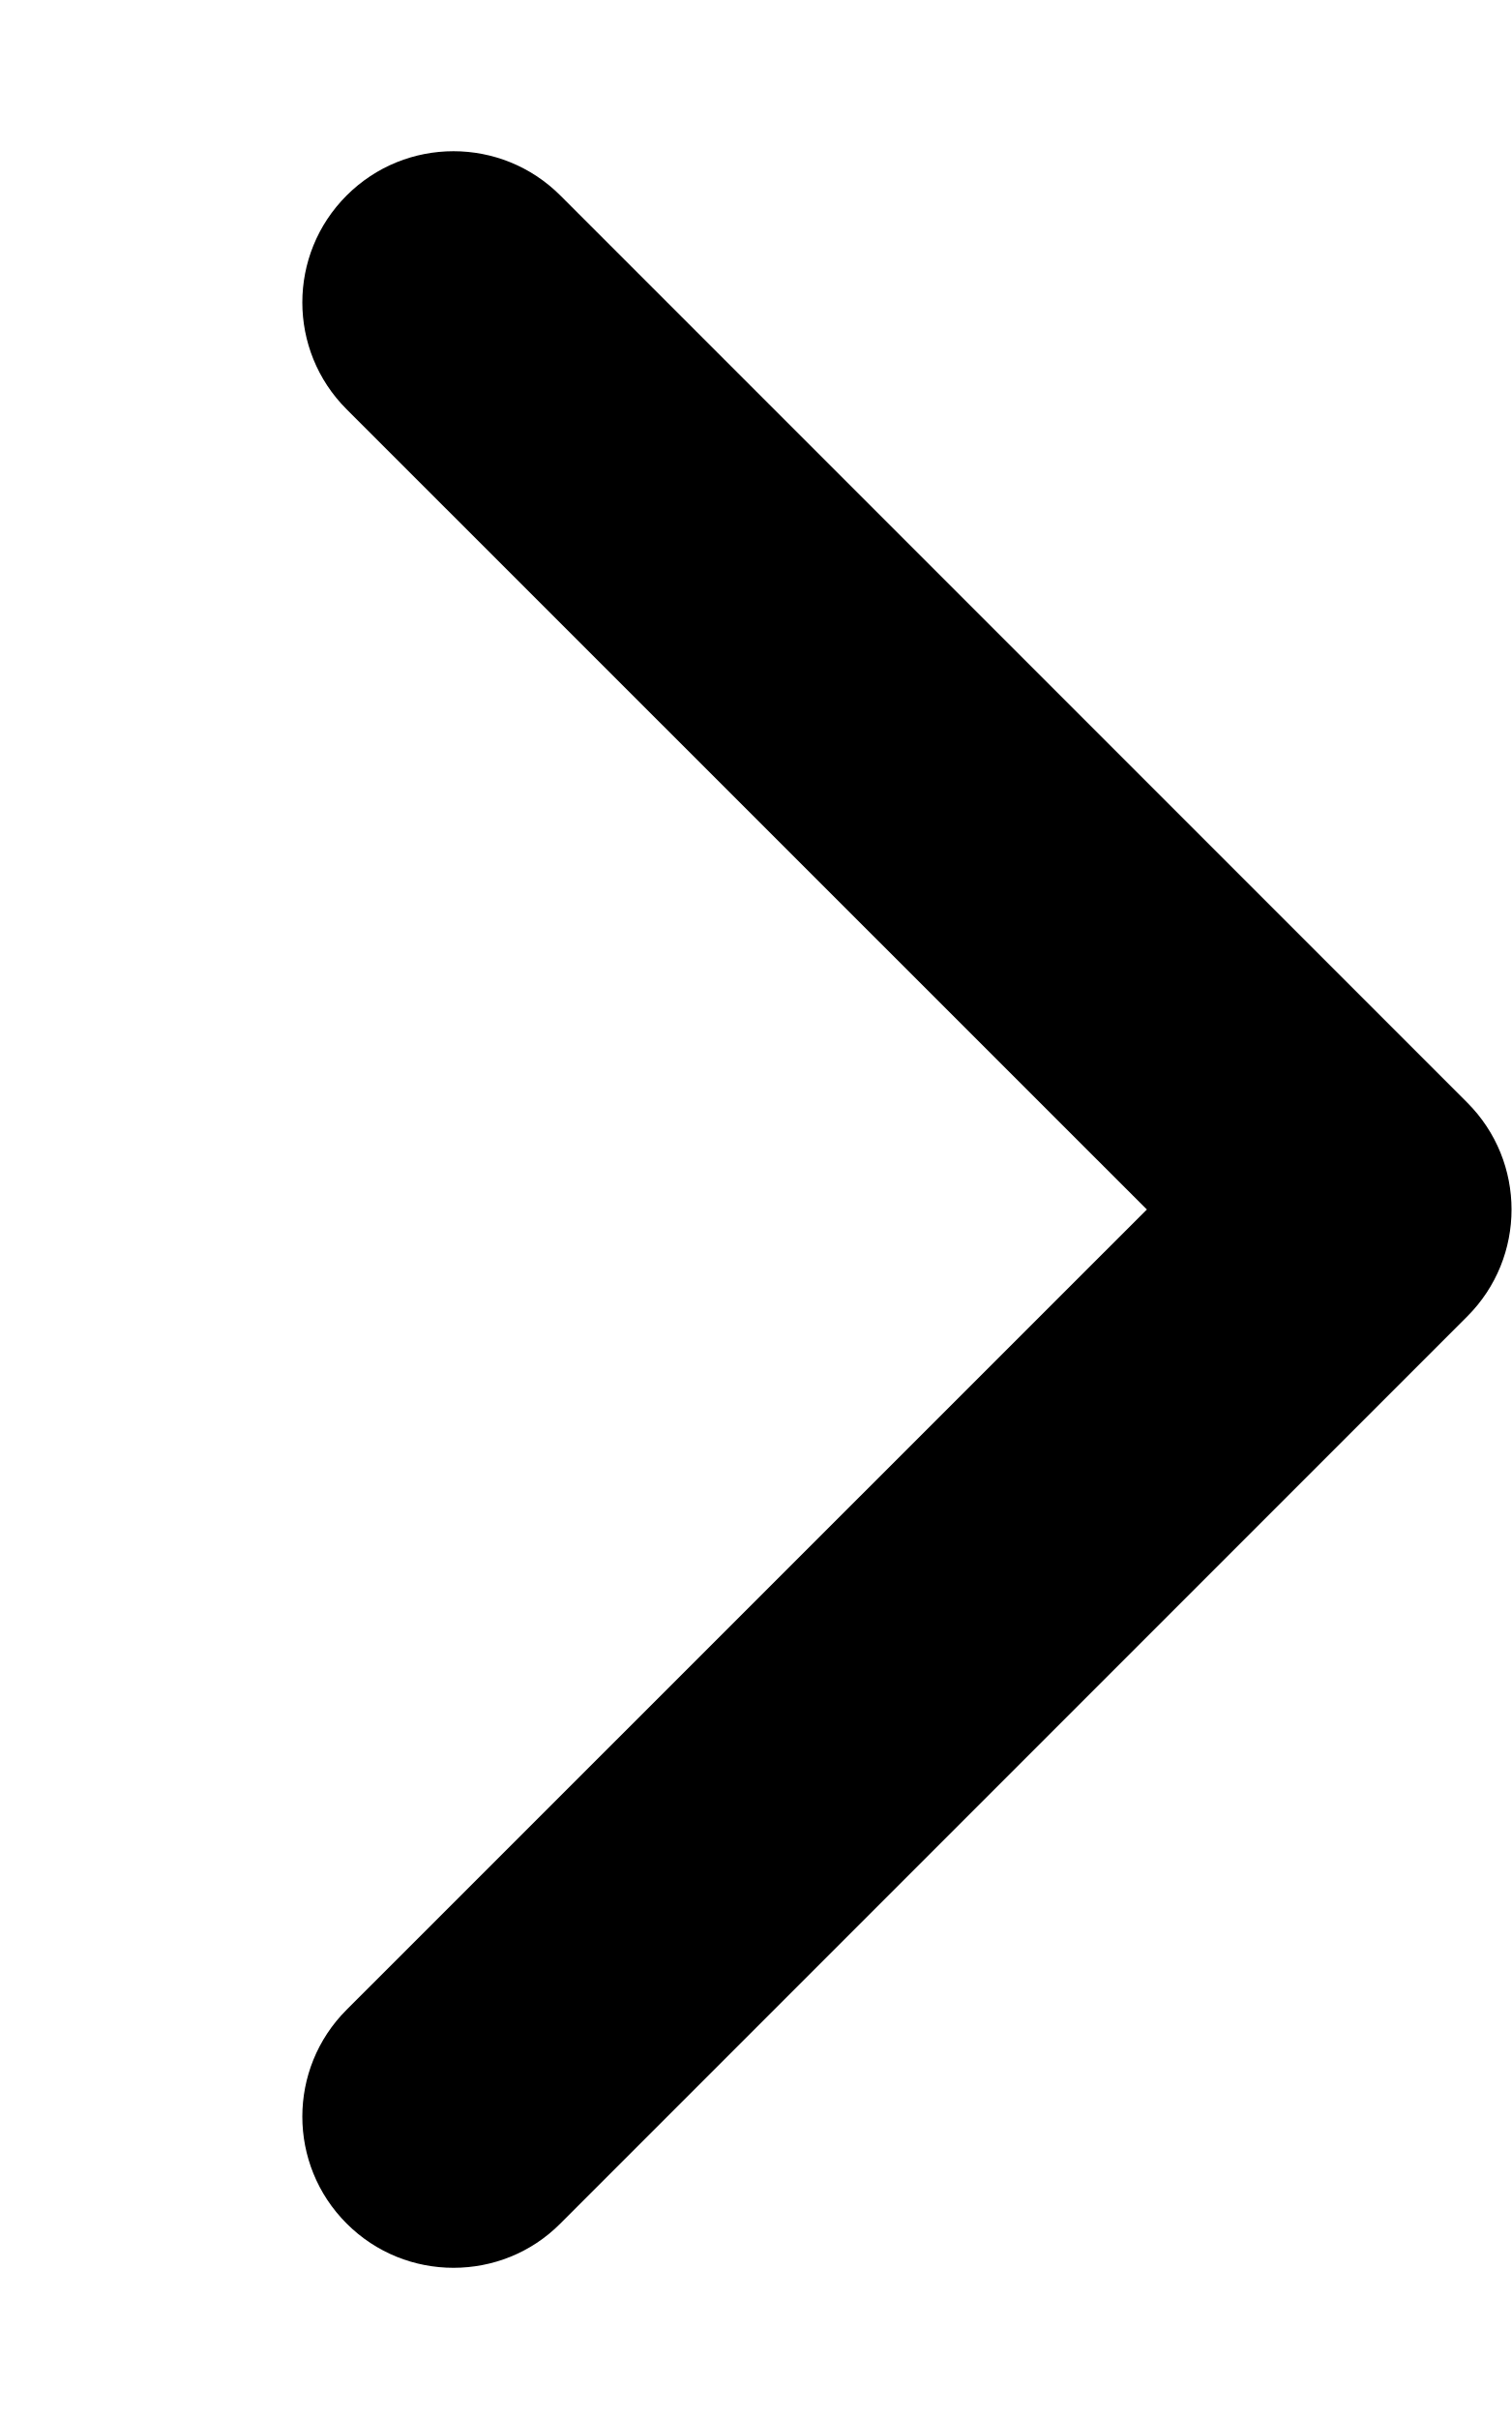
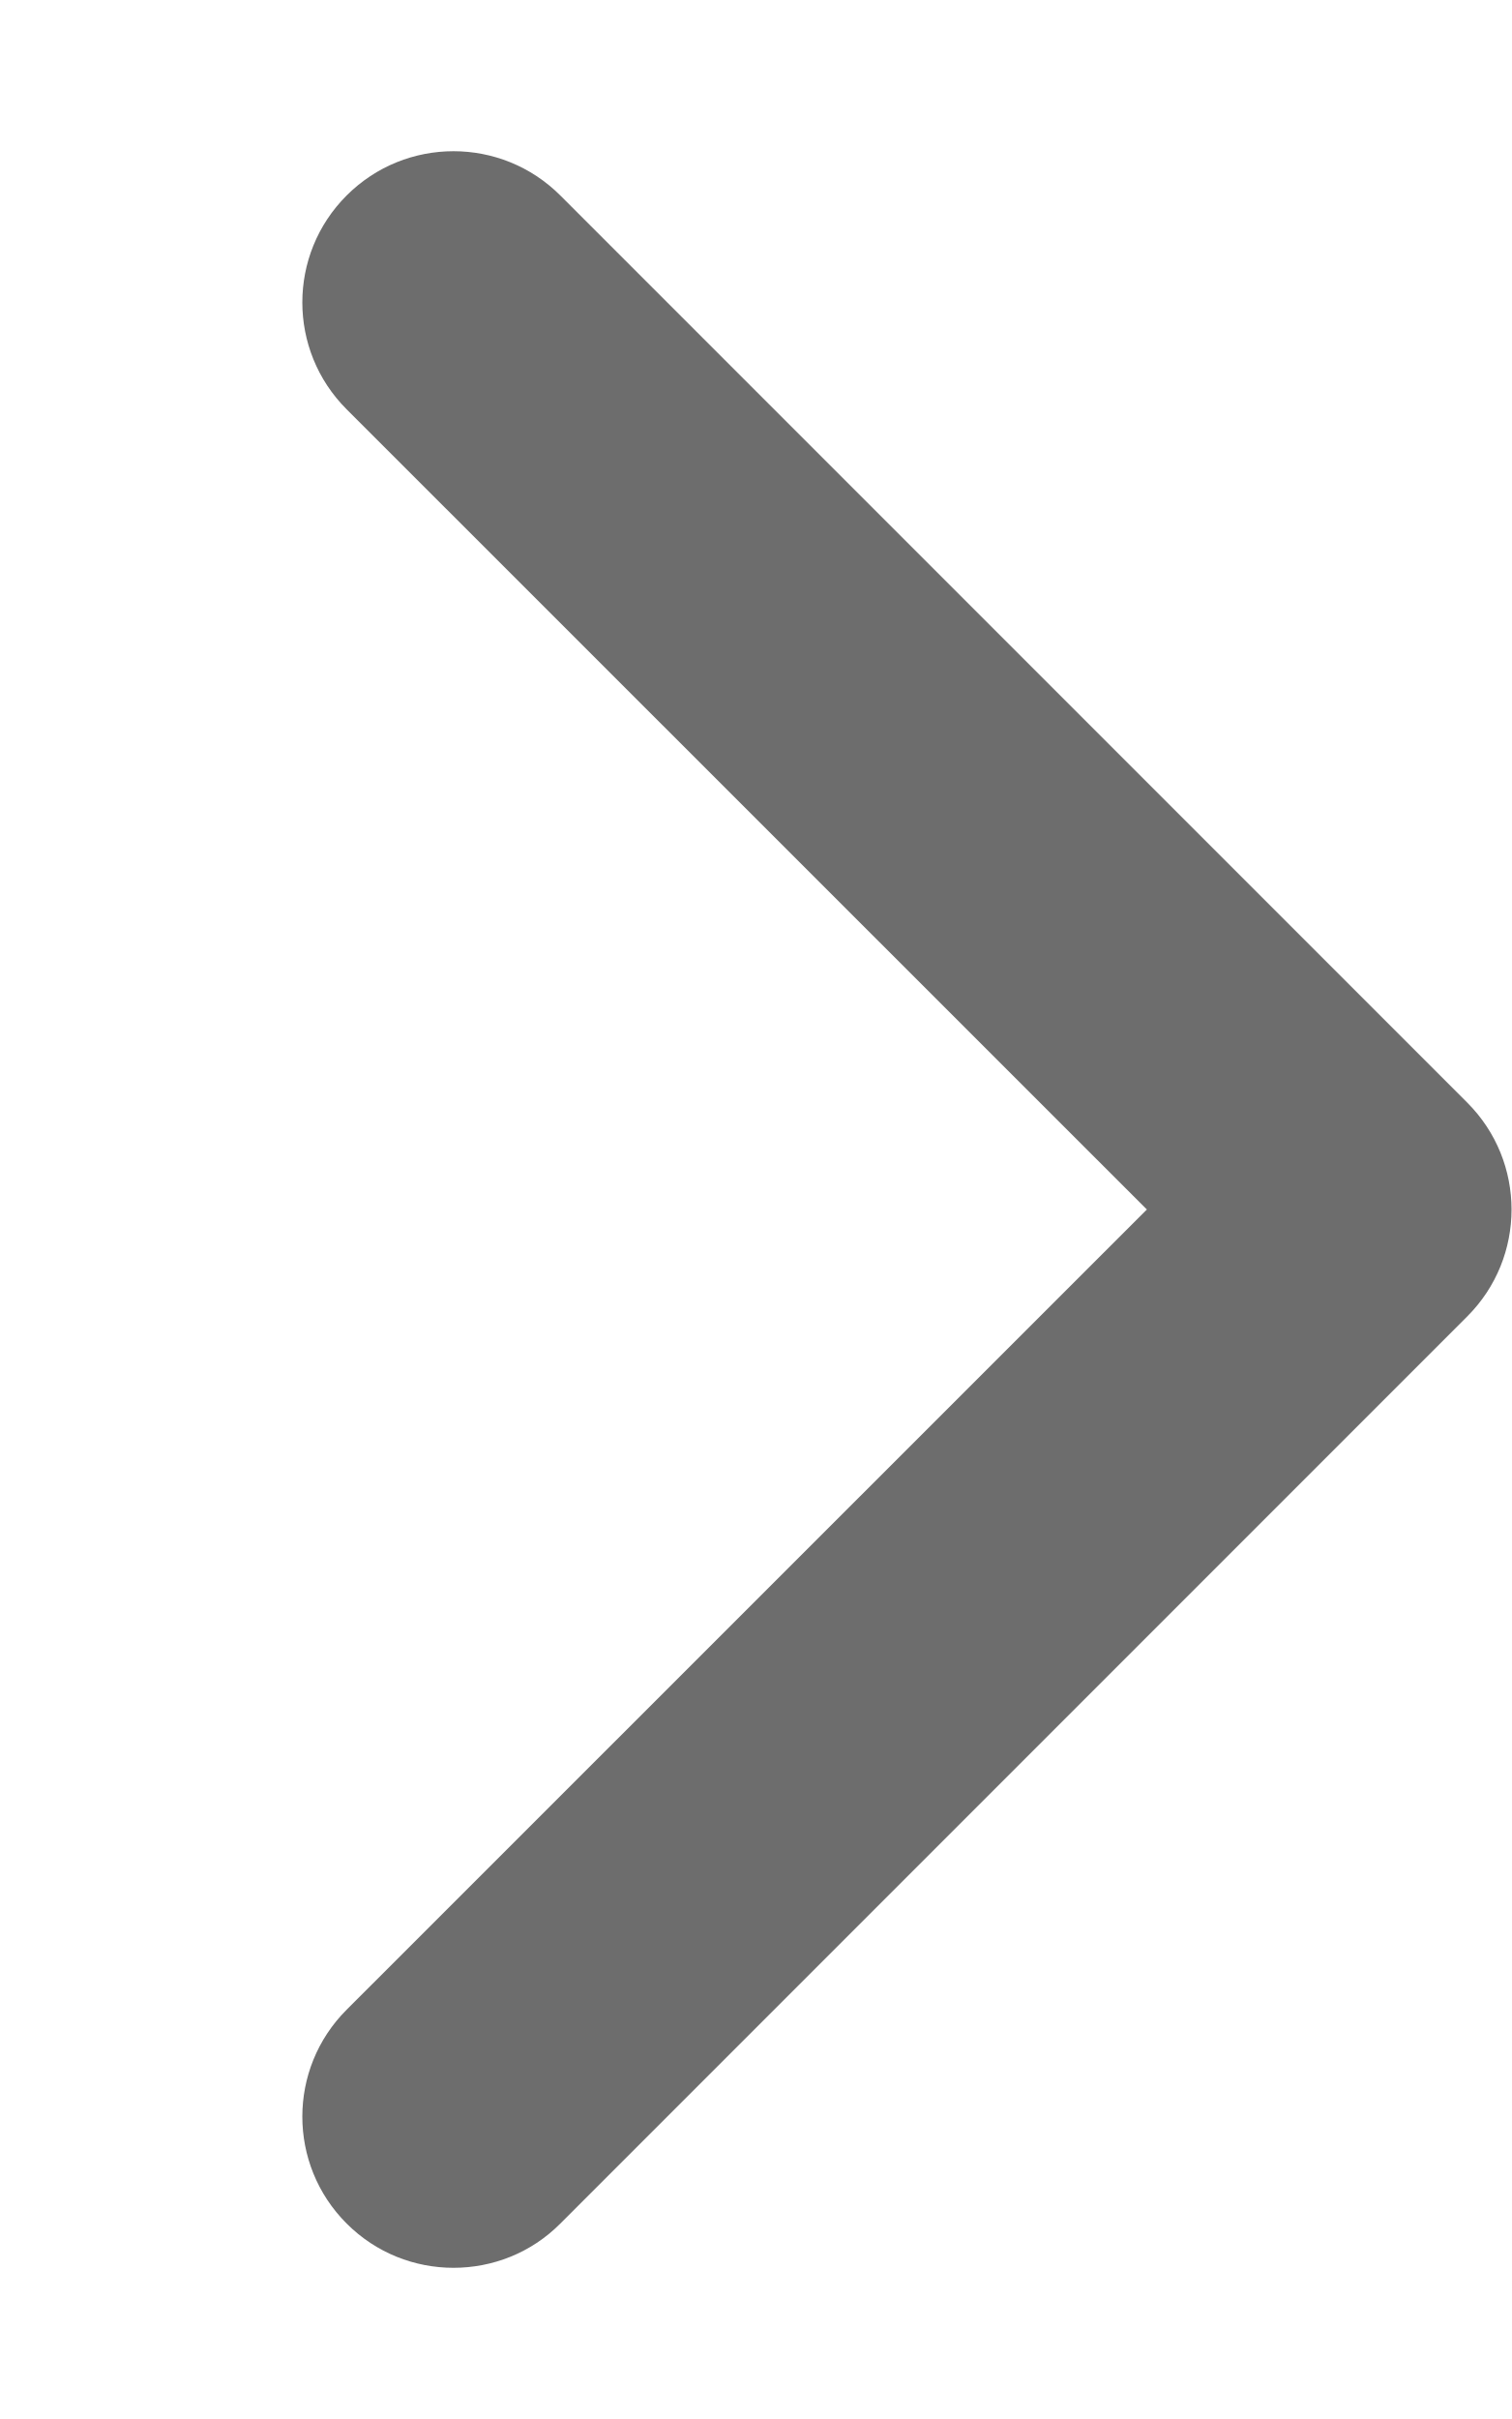
<svg xmlns="http://www.w3.org/2000/svg" viewBox="0 0 320 512">
-   <path d="M96 480c-8.188 0-16.38-3.125-22.62-9.375c-12.5-12.5-12.5-32.75 0-45.25L242.8 256L73.38 86.63c-12.5-12.5-12.5-32.75 0-45.25s32.75-12.5 45.25 0l192 192c12.5 12.5 12.5 32.75 0 45.25l-192 192C112.4 476.9 104.2 480 96 480z" />
+   <path fill="#6d6d6d" d="M96 480c-8.188 0-16.38-3.125-22.62-9.375c-12.5-12.5-12.5-32.75 0-45.25L242.8 256L73.38 86.63c-12.5-12.5-12.5-32.75 0-45.25s32.75-12.5 45.25 0l192 192c12.5 12.5 12.5 32.75 0 45.25l-192 192C112.4 476.9 104.2 480 96 480z" />
</svg>
